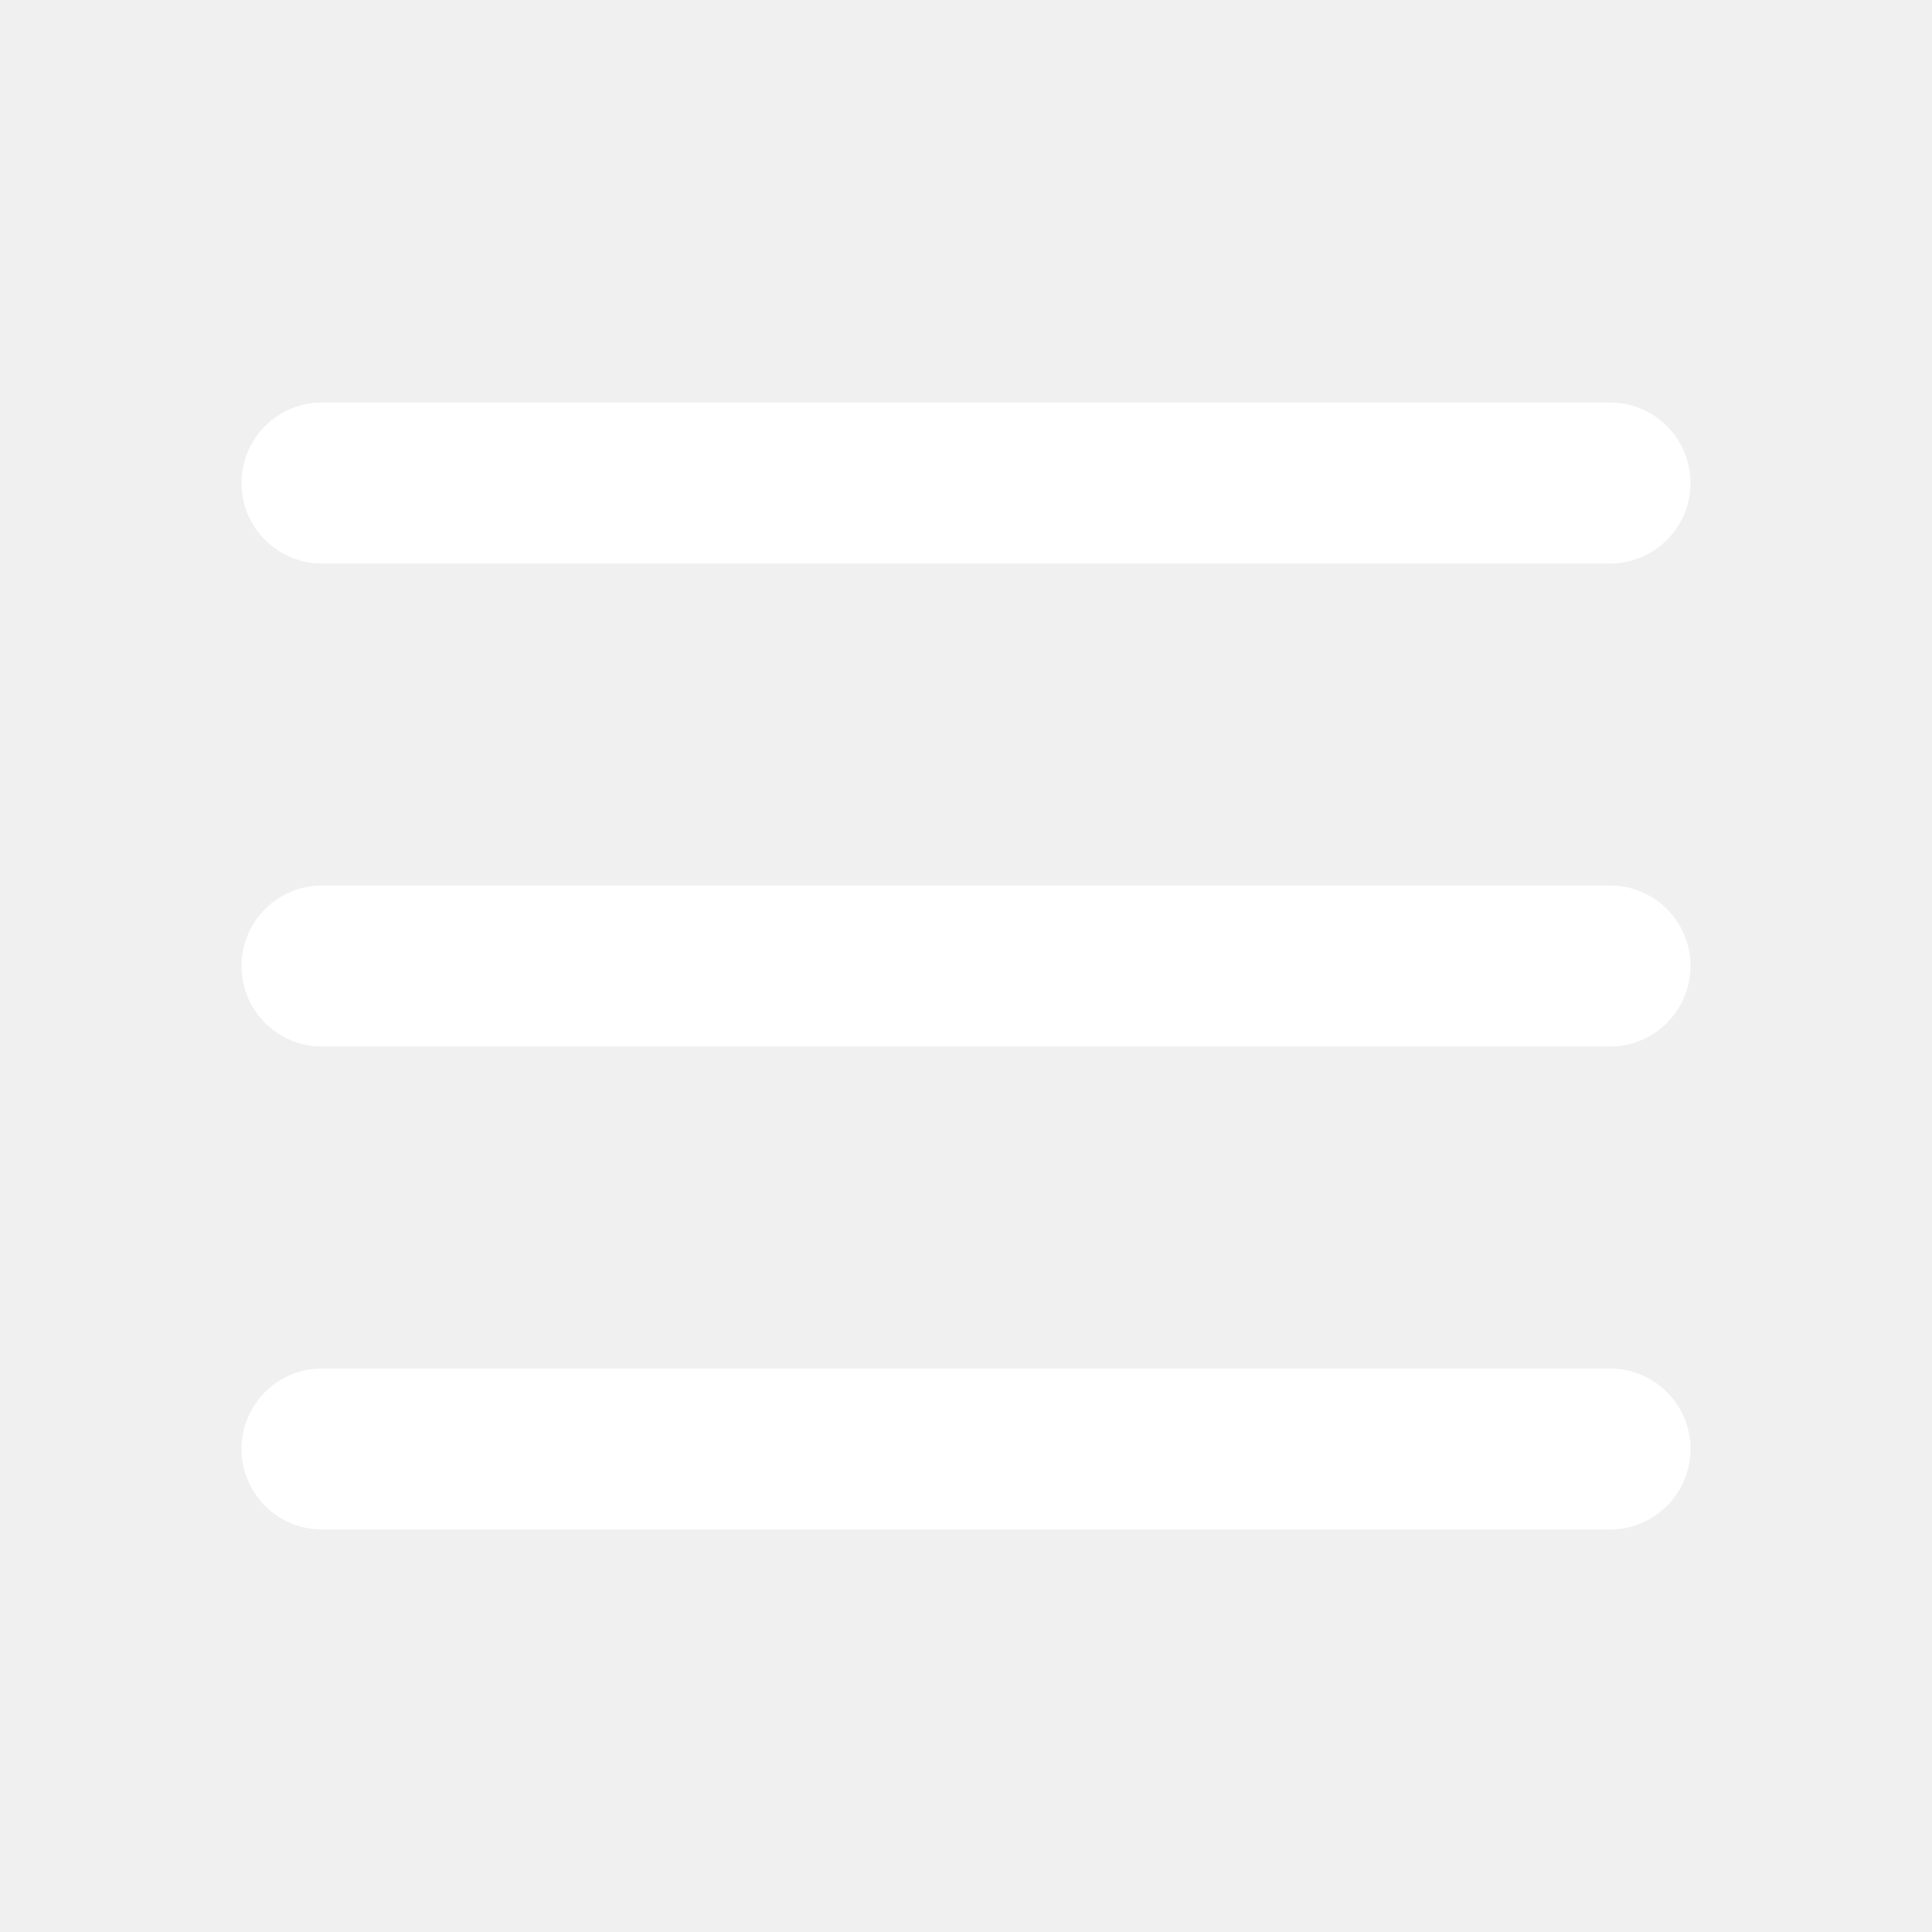
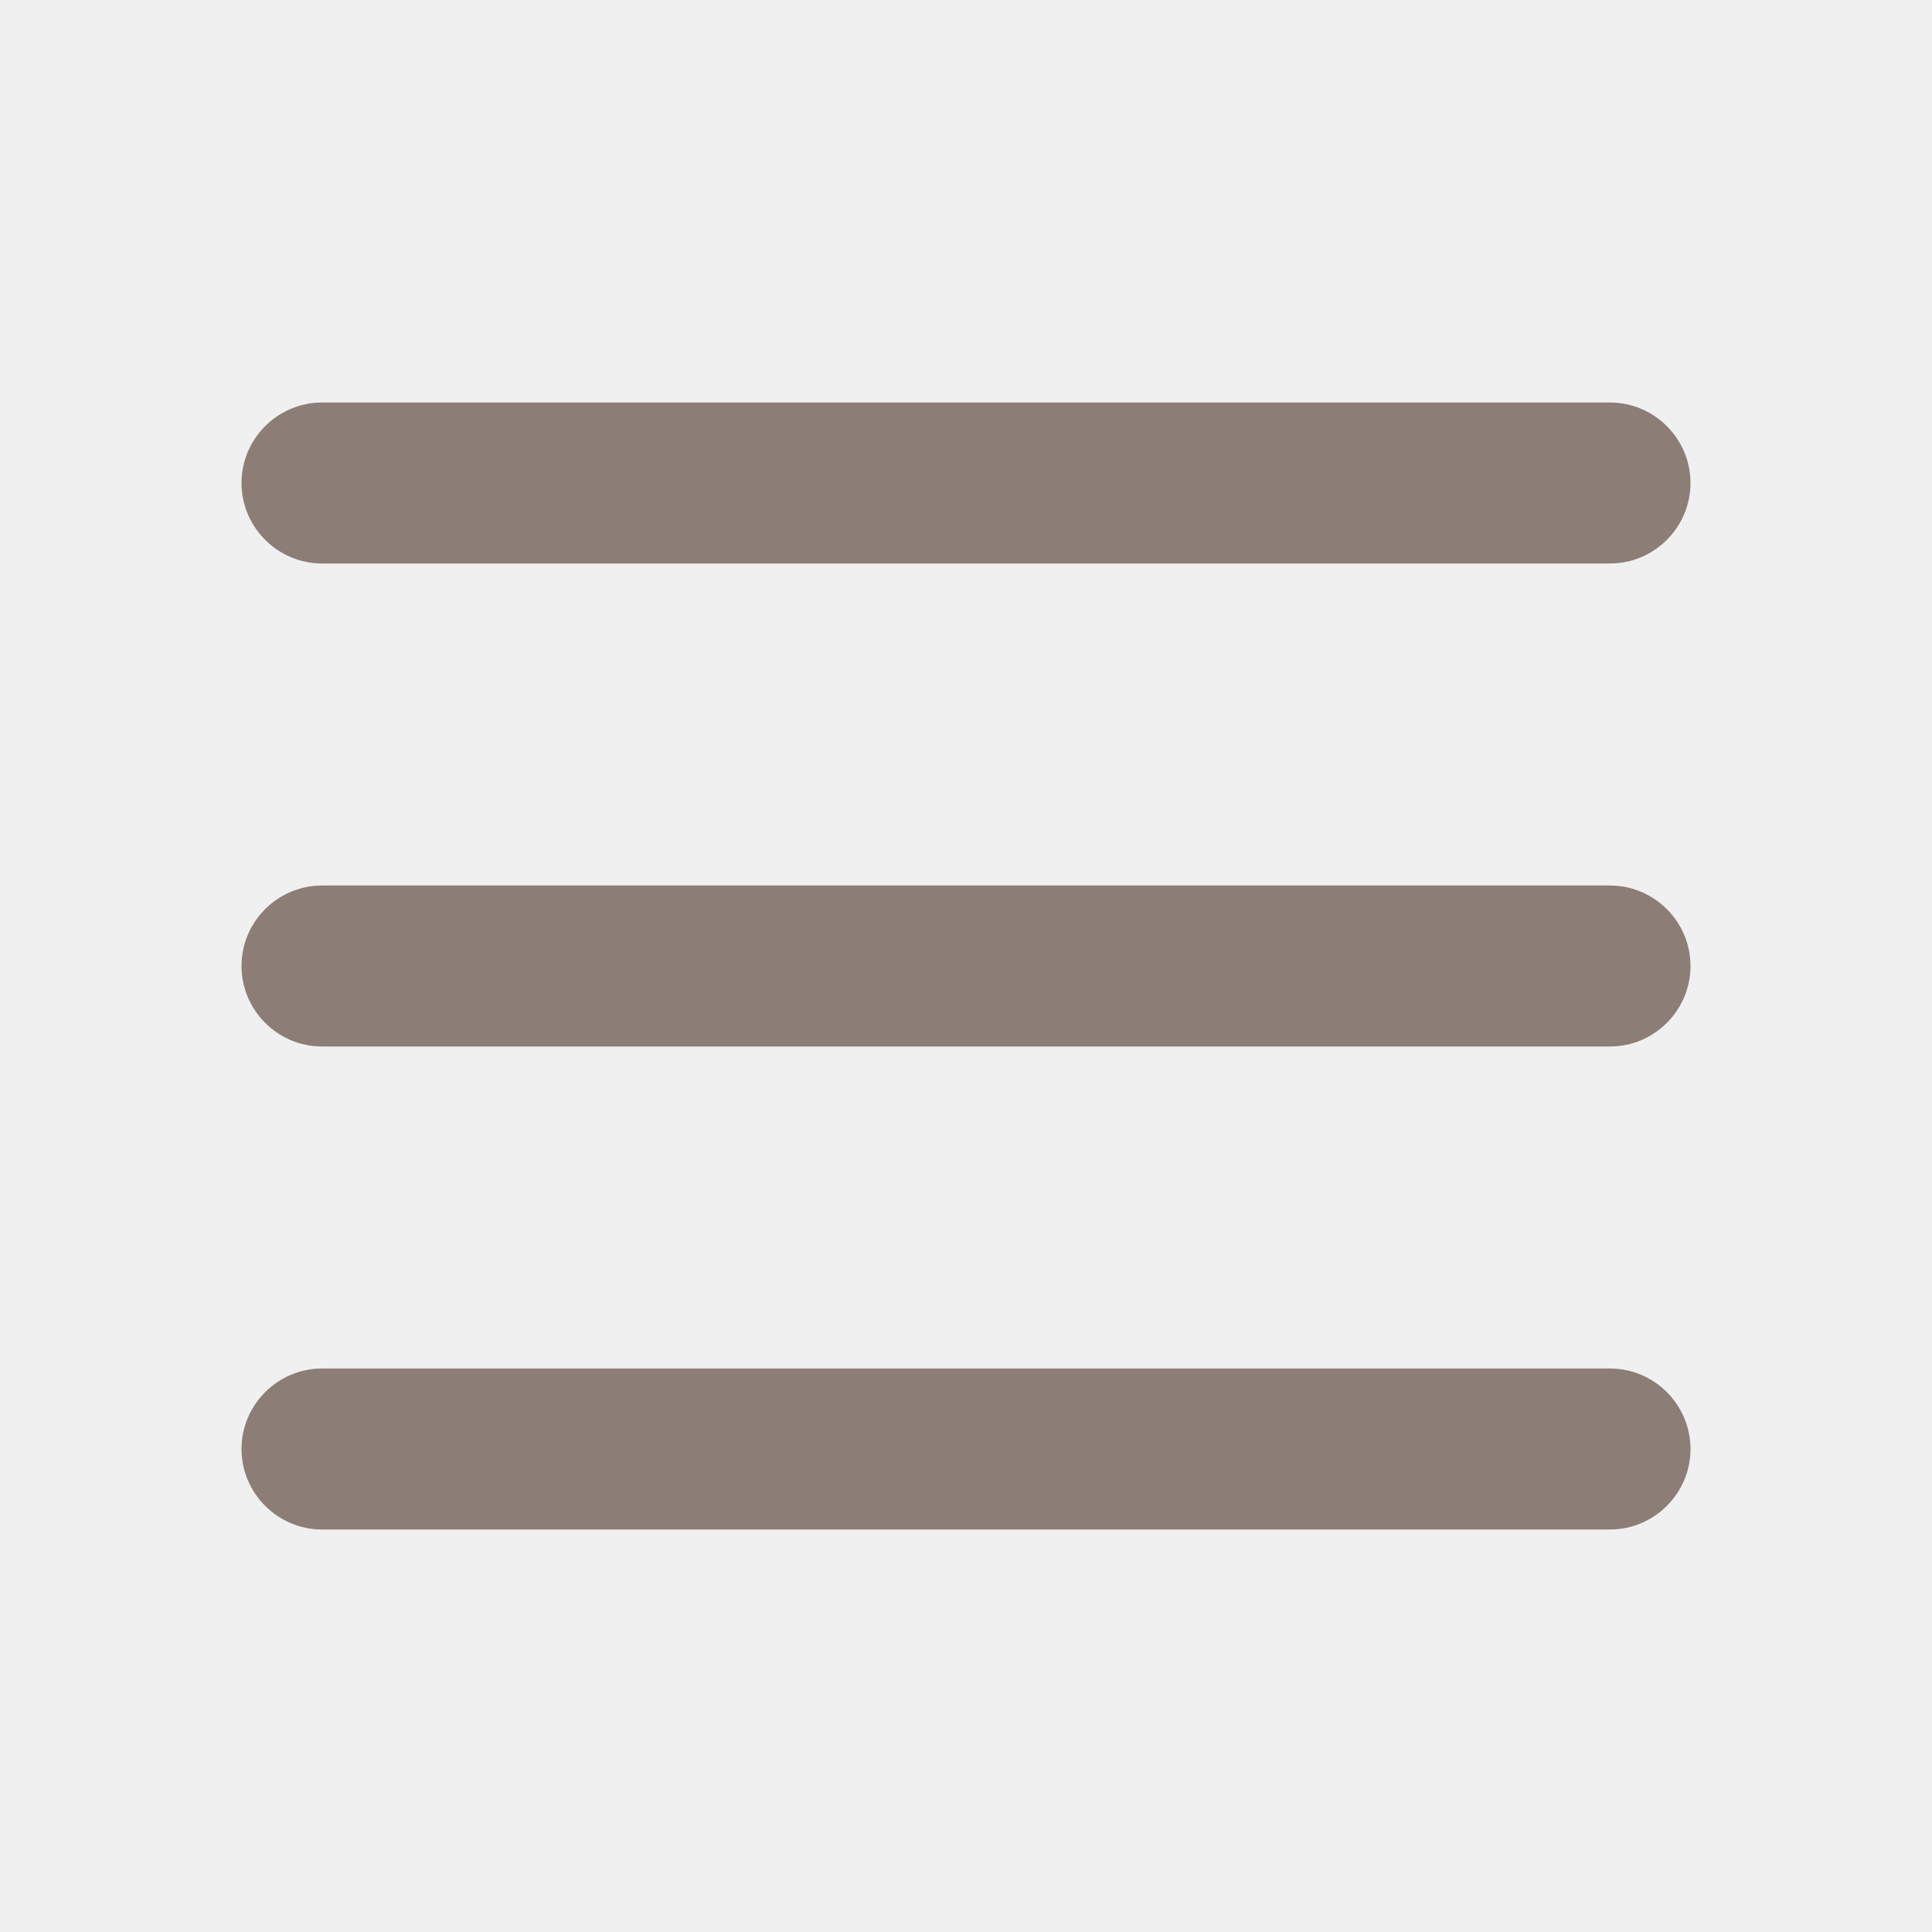
- <svg xmlns="http://www.w3.org/2000/svg" viewBox="0 0 24 24" fill="none">
-   <g id="SVGRepo_bgCarrier" stroke-width="0" />
-   <g id="SVGRepo_tracerCarrier" stroke-linecap="round" stroke-linejoin="round" />
-   <g id="SVGRepo_iconCarrier">
-     <path fill-rule="evenodd" clip-rule="evenodd" d="M3 6C3 5.448 3.448 5 4 5H20C20.552 5 21 5.448 21 6C21 6.552 20.552 7 20 7H4C3.448 7 3 6.552 3 6ZM3 12C3 11.448 3.448 11 4 11H20C20.552 11 21 11.448 21 12C21 12.552 20.552 13 20 13H4C3.448 13 3 12.552 3 12ZM3 18C3 17.448 3.448 17 4 17H20C20.552 17 21 17.448 21 18C21 18.552 20.552 19 20 19H4C3.448 19 3 18.552 3 18Z" fill="#FFFFFF" />
+ <svg xmlns="http://www.w3.org/2000/svg" id="Calque_1" data-name="Calque 1" viewBox="0 0 24 24">
+   <defs>
+     <style>
+       .cls-1 {
+         fill: #8c7e77;
+         fill-rule: evenodd;
+         stroke-width: 0px;
+       }
+     </style>
+   </defs>
+   <g id="SVGRepo_iconCarrier" data-name="SVGRepo iconCarrier">
+     <path class="cls-1" d="m3,6c0-.55.45-1,1-1h16c.55,0,1,.45,1,1s-.45,1-1,1H4c-.55,0-1-.45-1-1Zm0,6c0-.55.45-1,1-1h16c.55,0,1,.45,1,1s-.45,1-1,1H4c-.55,0-1-.45-1-1Zm0,6c0-.55.45-1,1-1h16c.55,0,1,.45,1,1s-.45,1-1,1H4c-.55,0-1-.45-1-1Z" />
  </g>
</svg>
